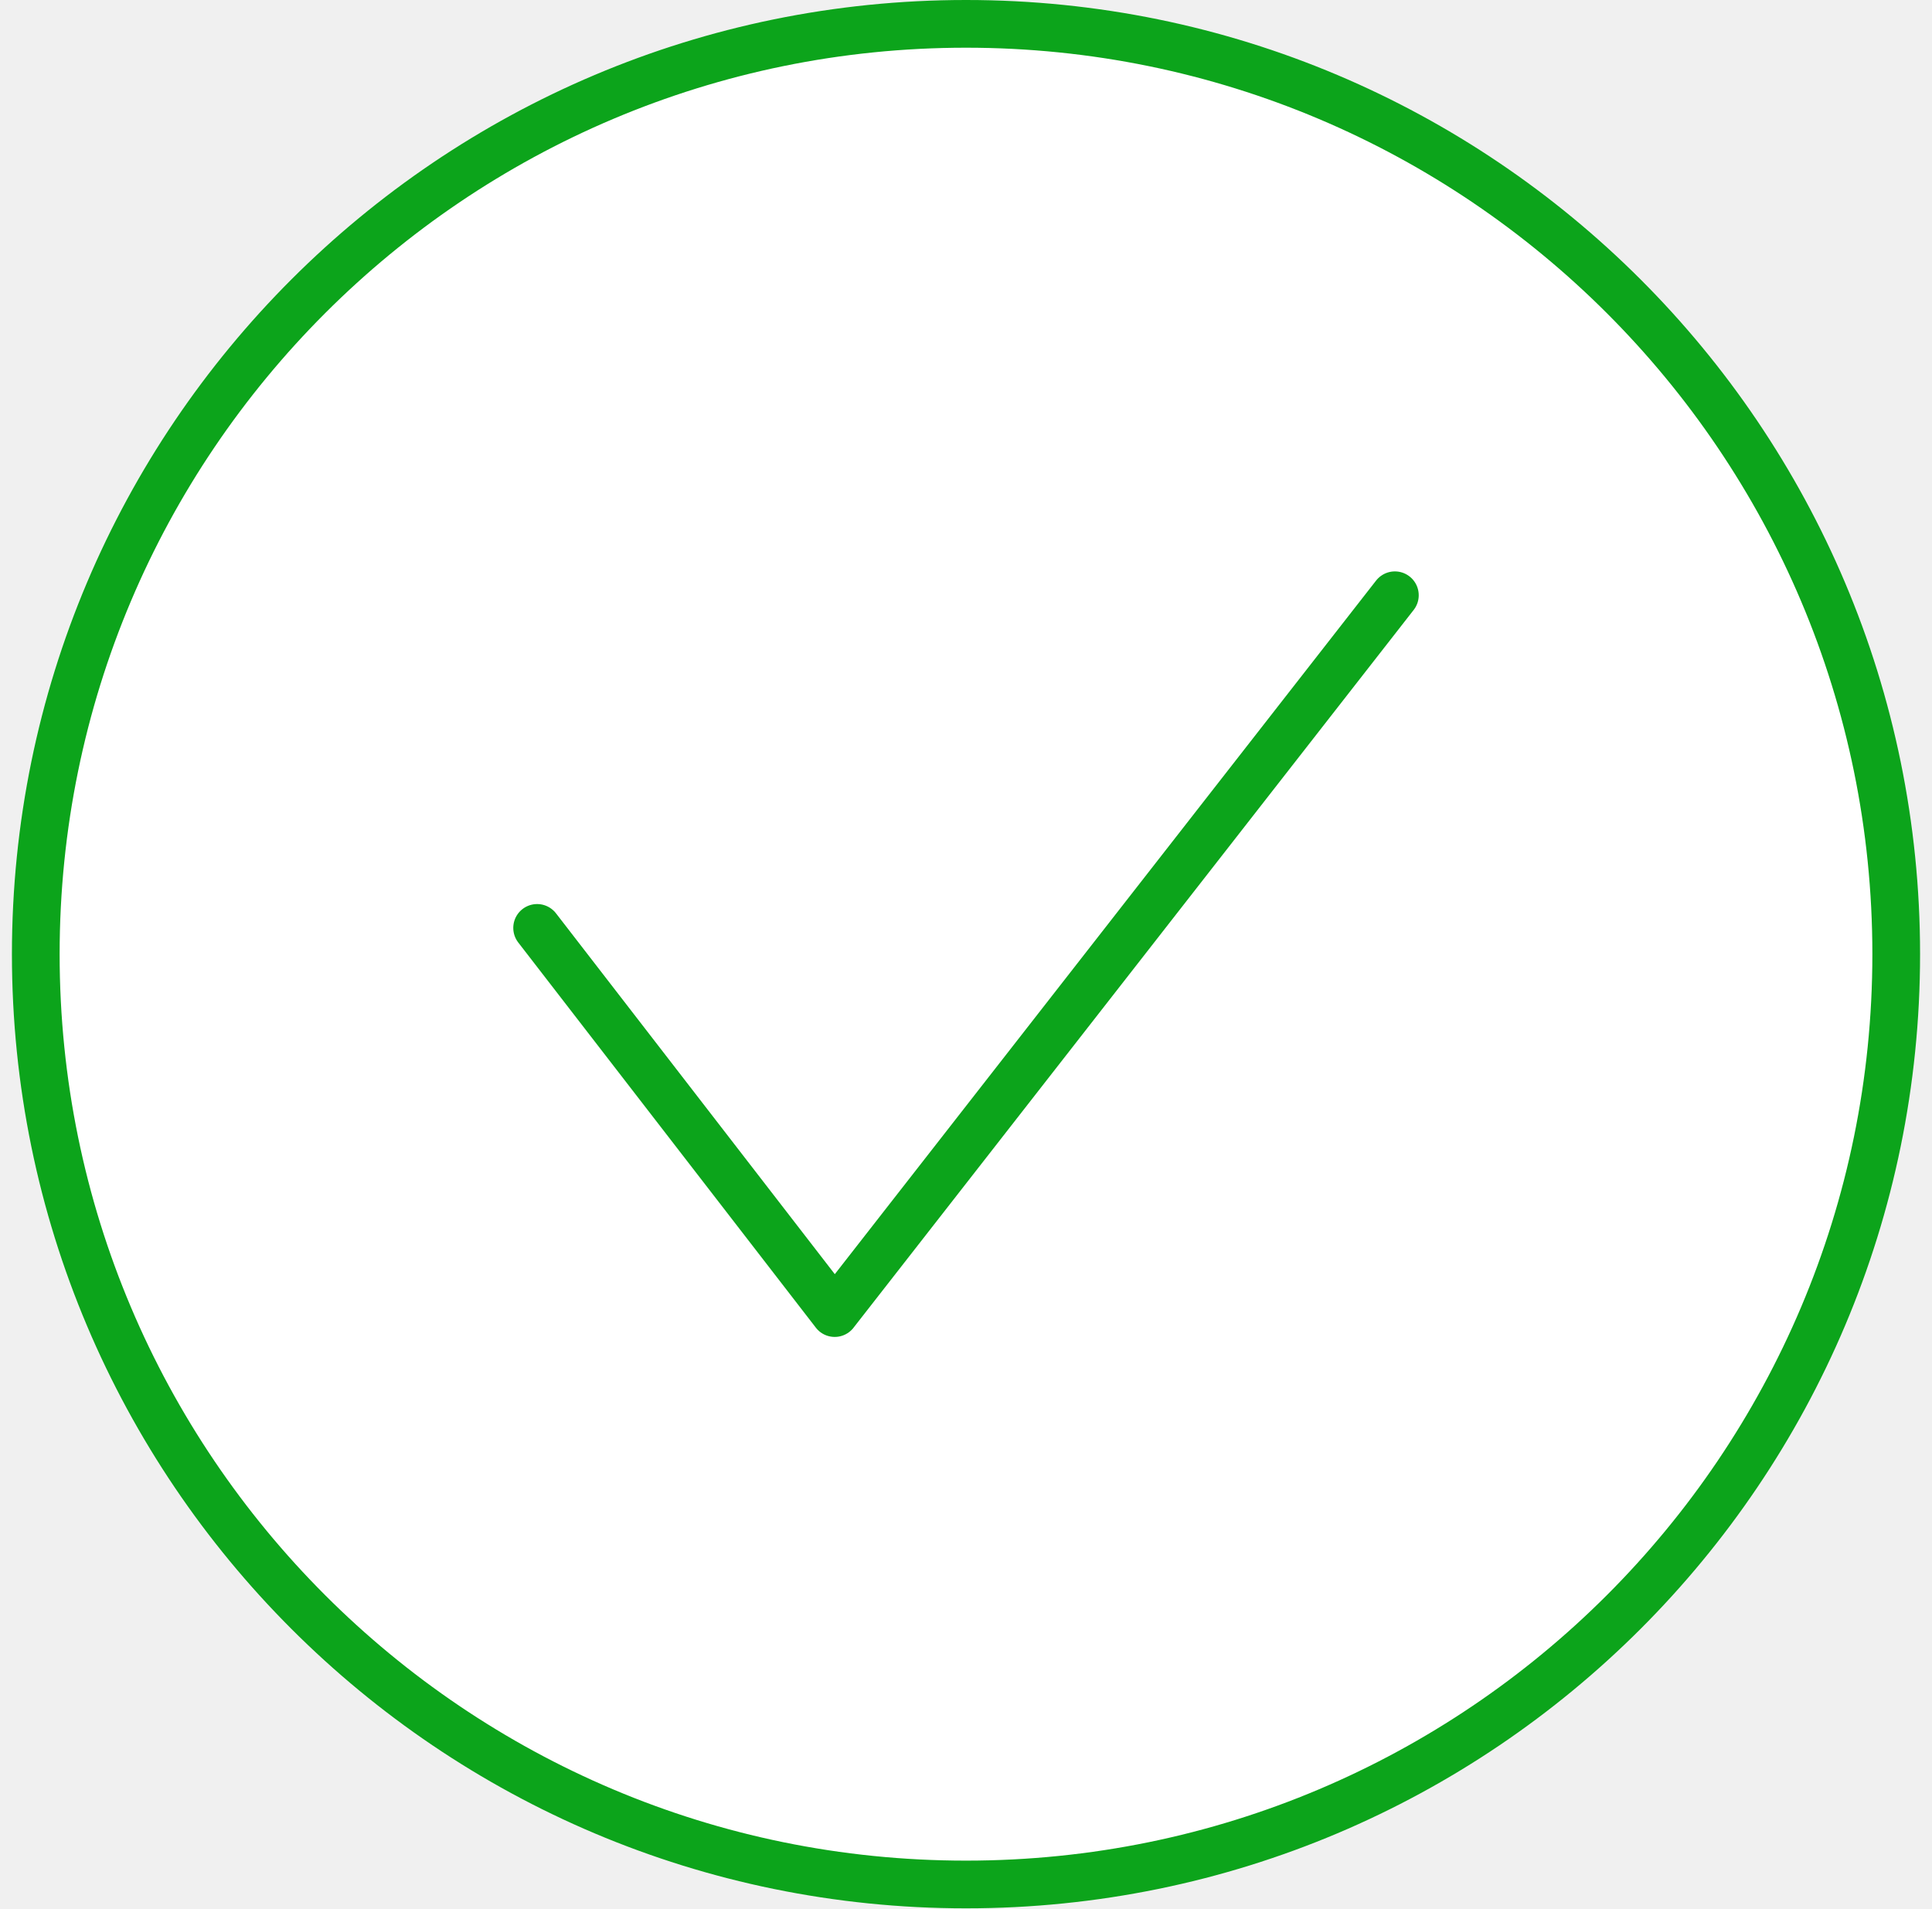
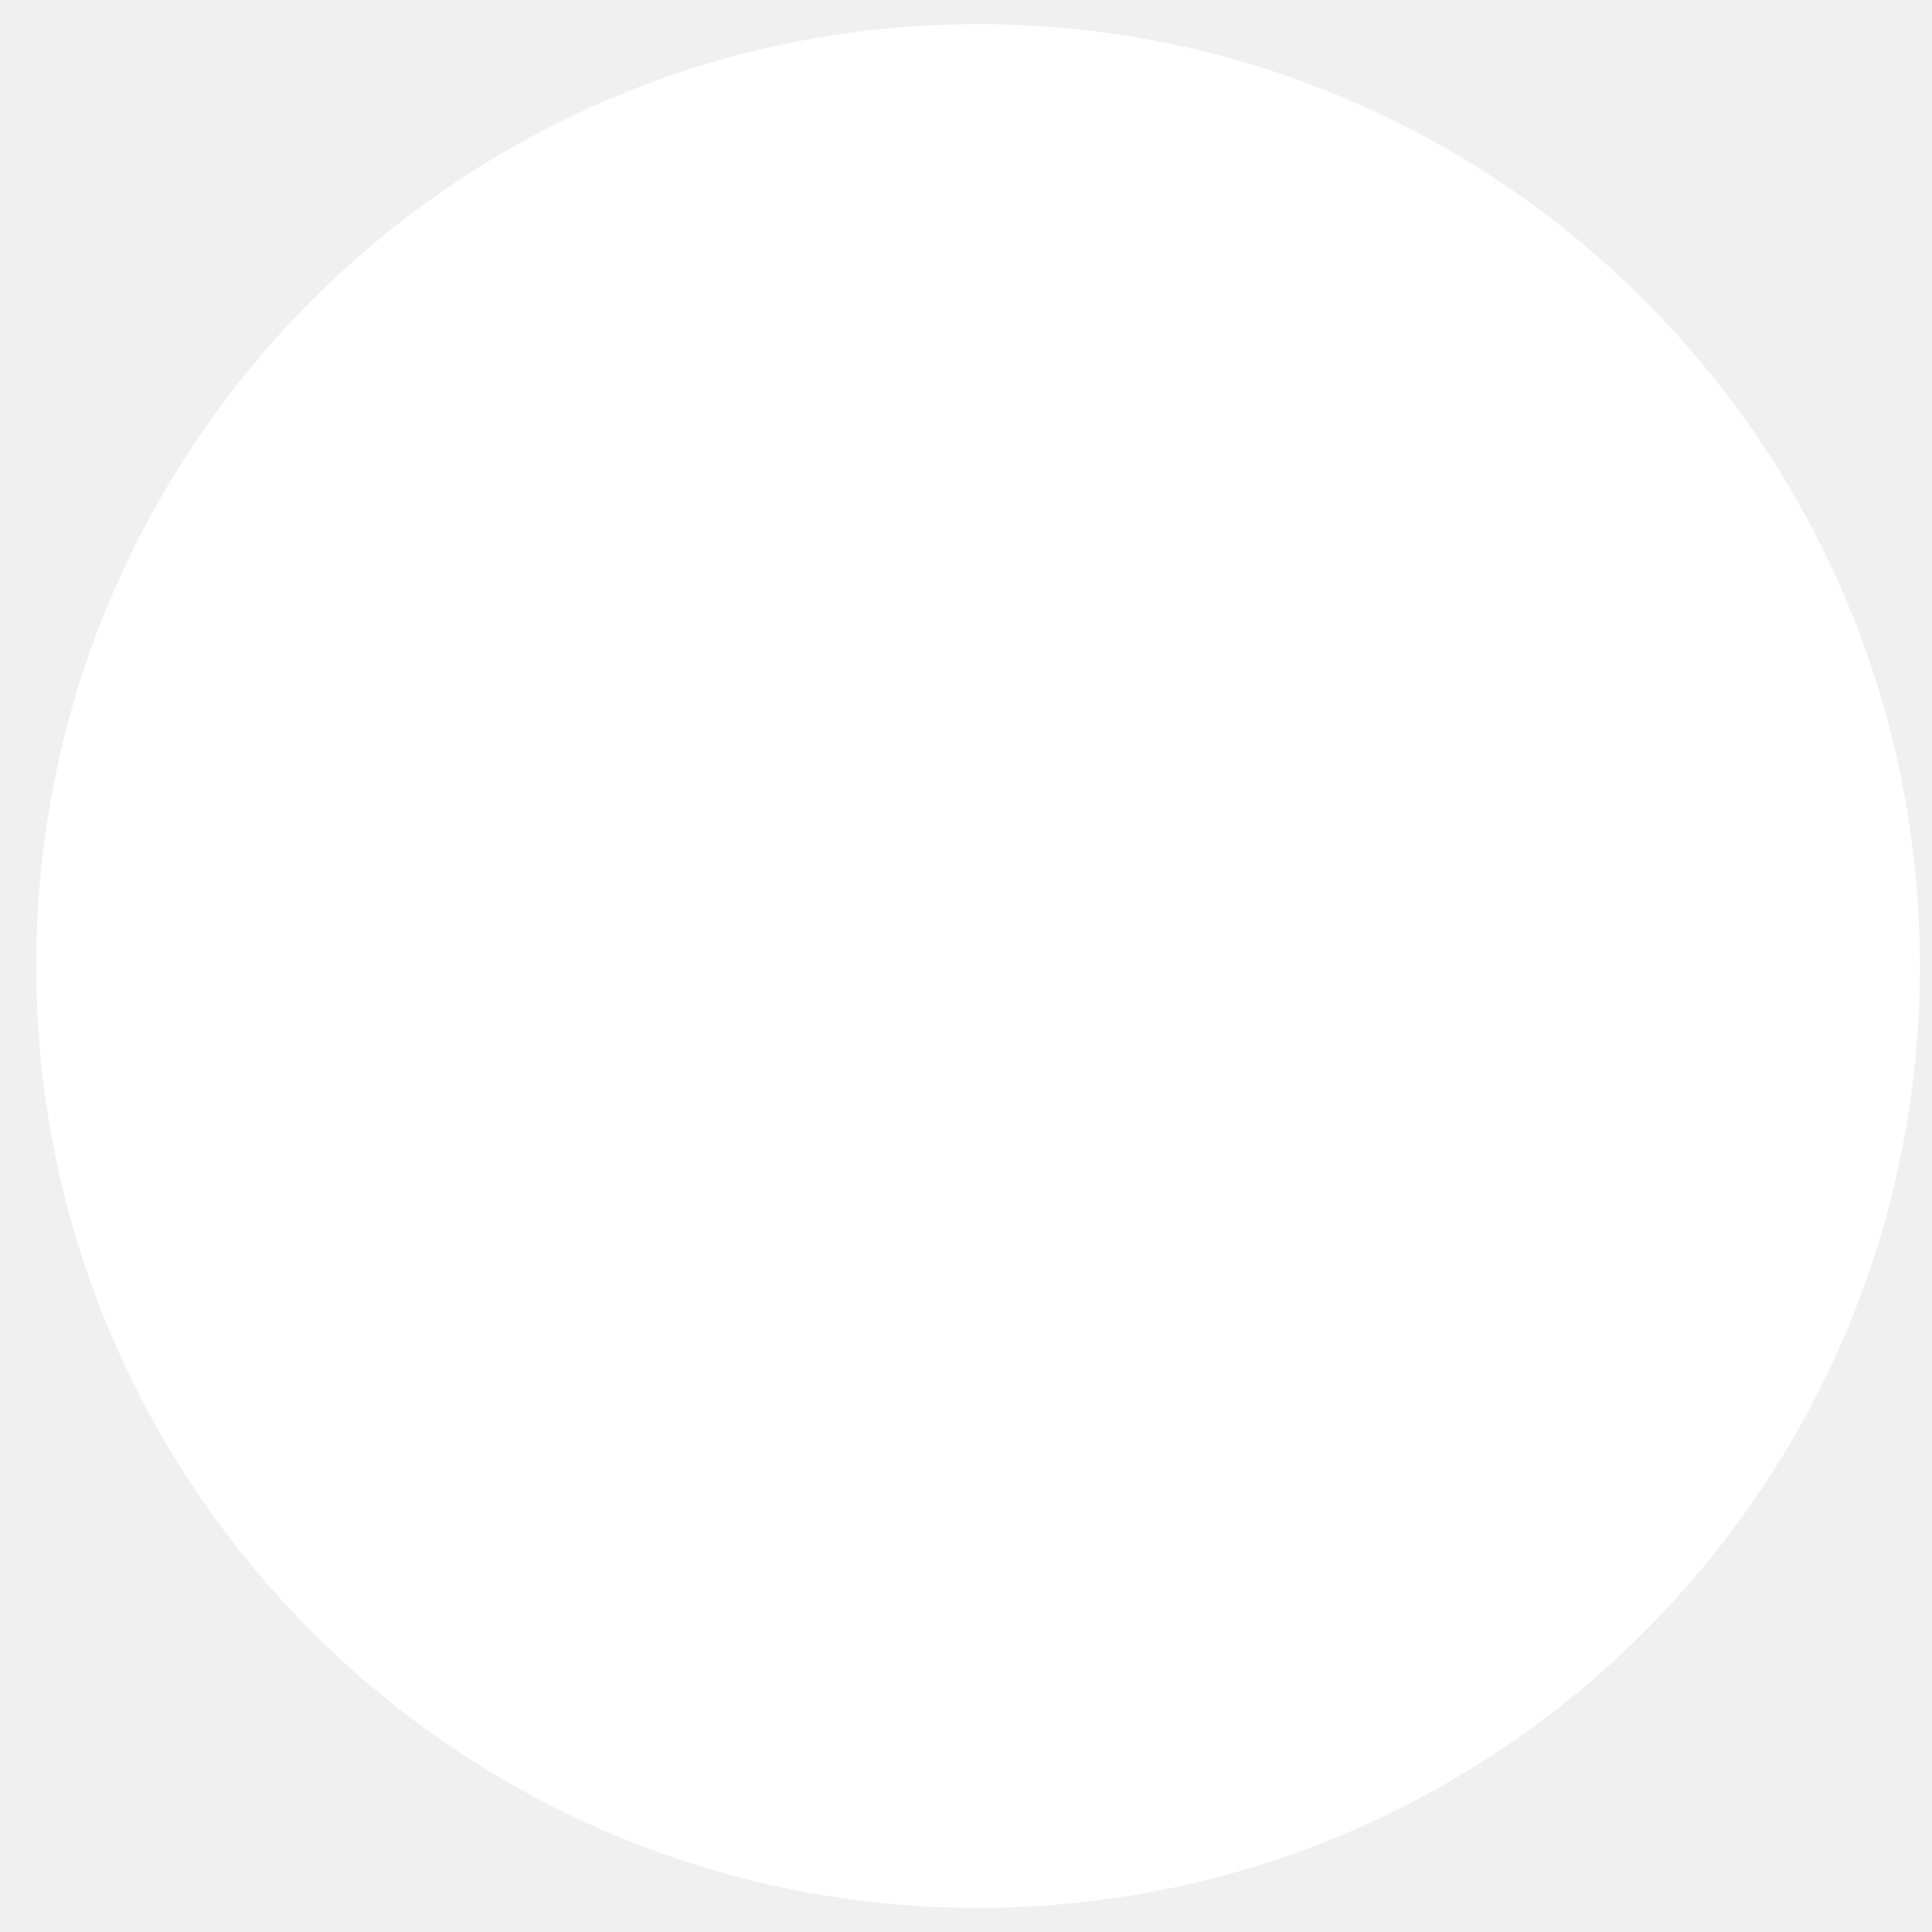
- <svg xmlns="http://www.w3.org/2000/svg" width="81" height="80" fill="none" viewBox="0 0 81 80">
-   <circle cx="40.5" cy="40" r="39" fill="#fff" stroke="#0CA41B" stroke-width="2" />
-   <path d="M22.519 38.899l12.477 16.147M34.995 55.046l23.486-30.092" stroke="#0CA41B" stroke-width="2" stroke-linecap="round" />
+ <svg xmlns="http://www.w3.org/2000/svg" width="80" height="80" viewBox="0 0 80 80">
+   <circle cx="40.5" cy="40" r="39" fill="#fff" />
+   <path d="M22.519 38.899l12.477 16.147M34.995 55.046l23.486-30.092" />
</svg>
